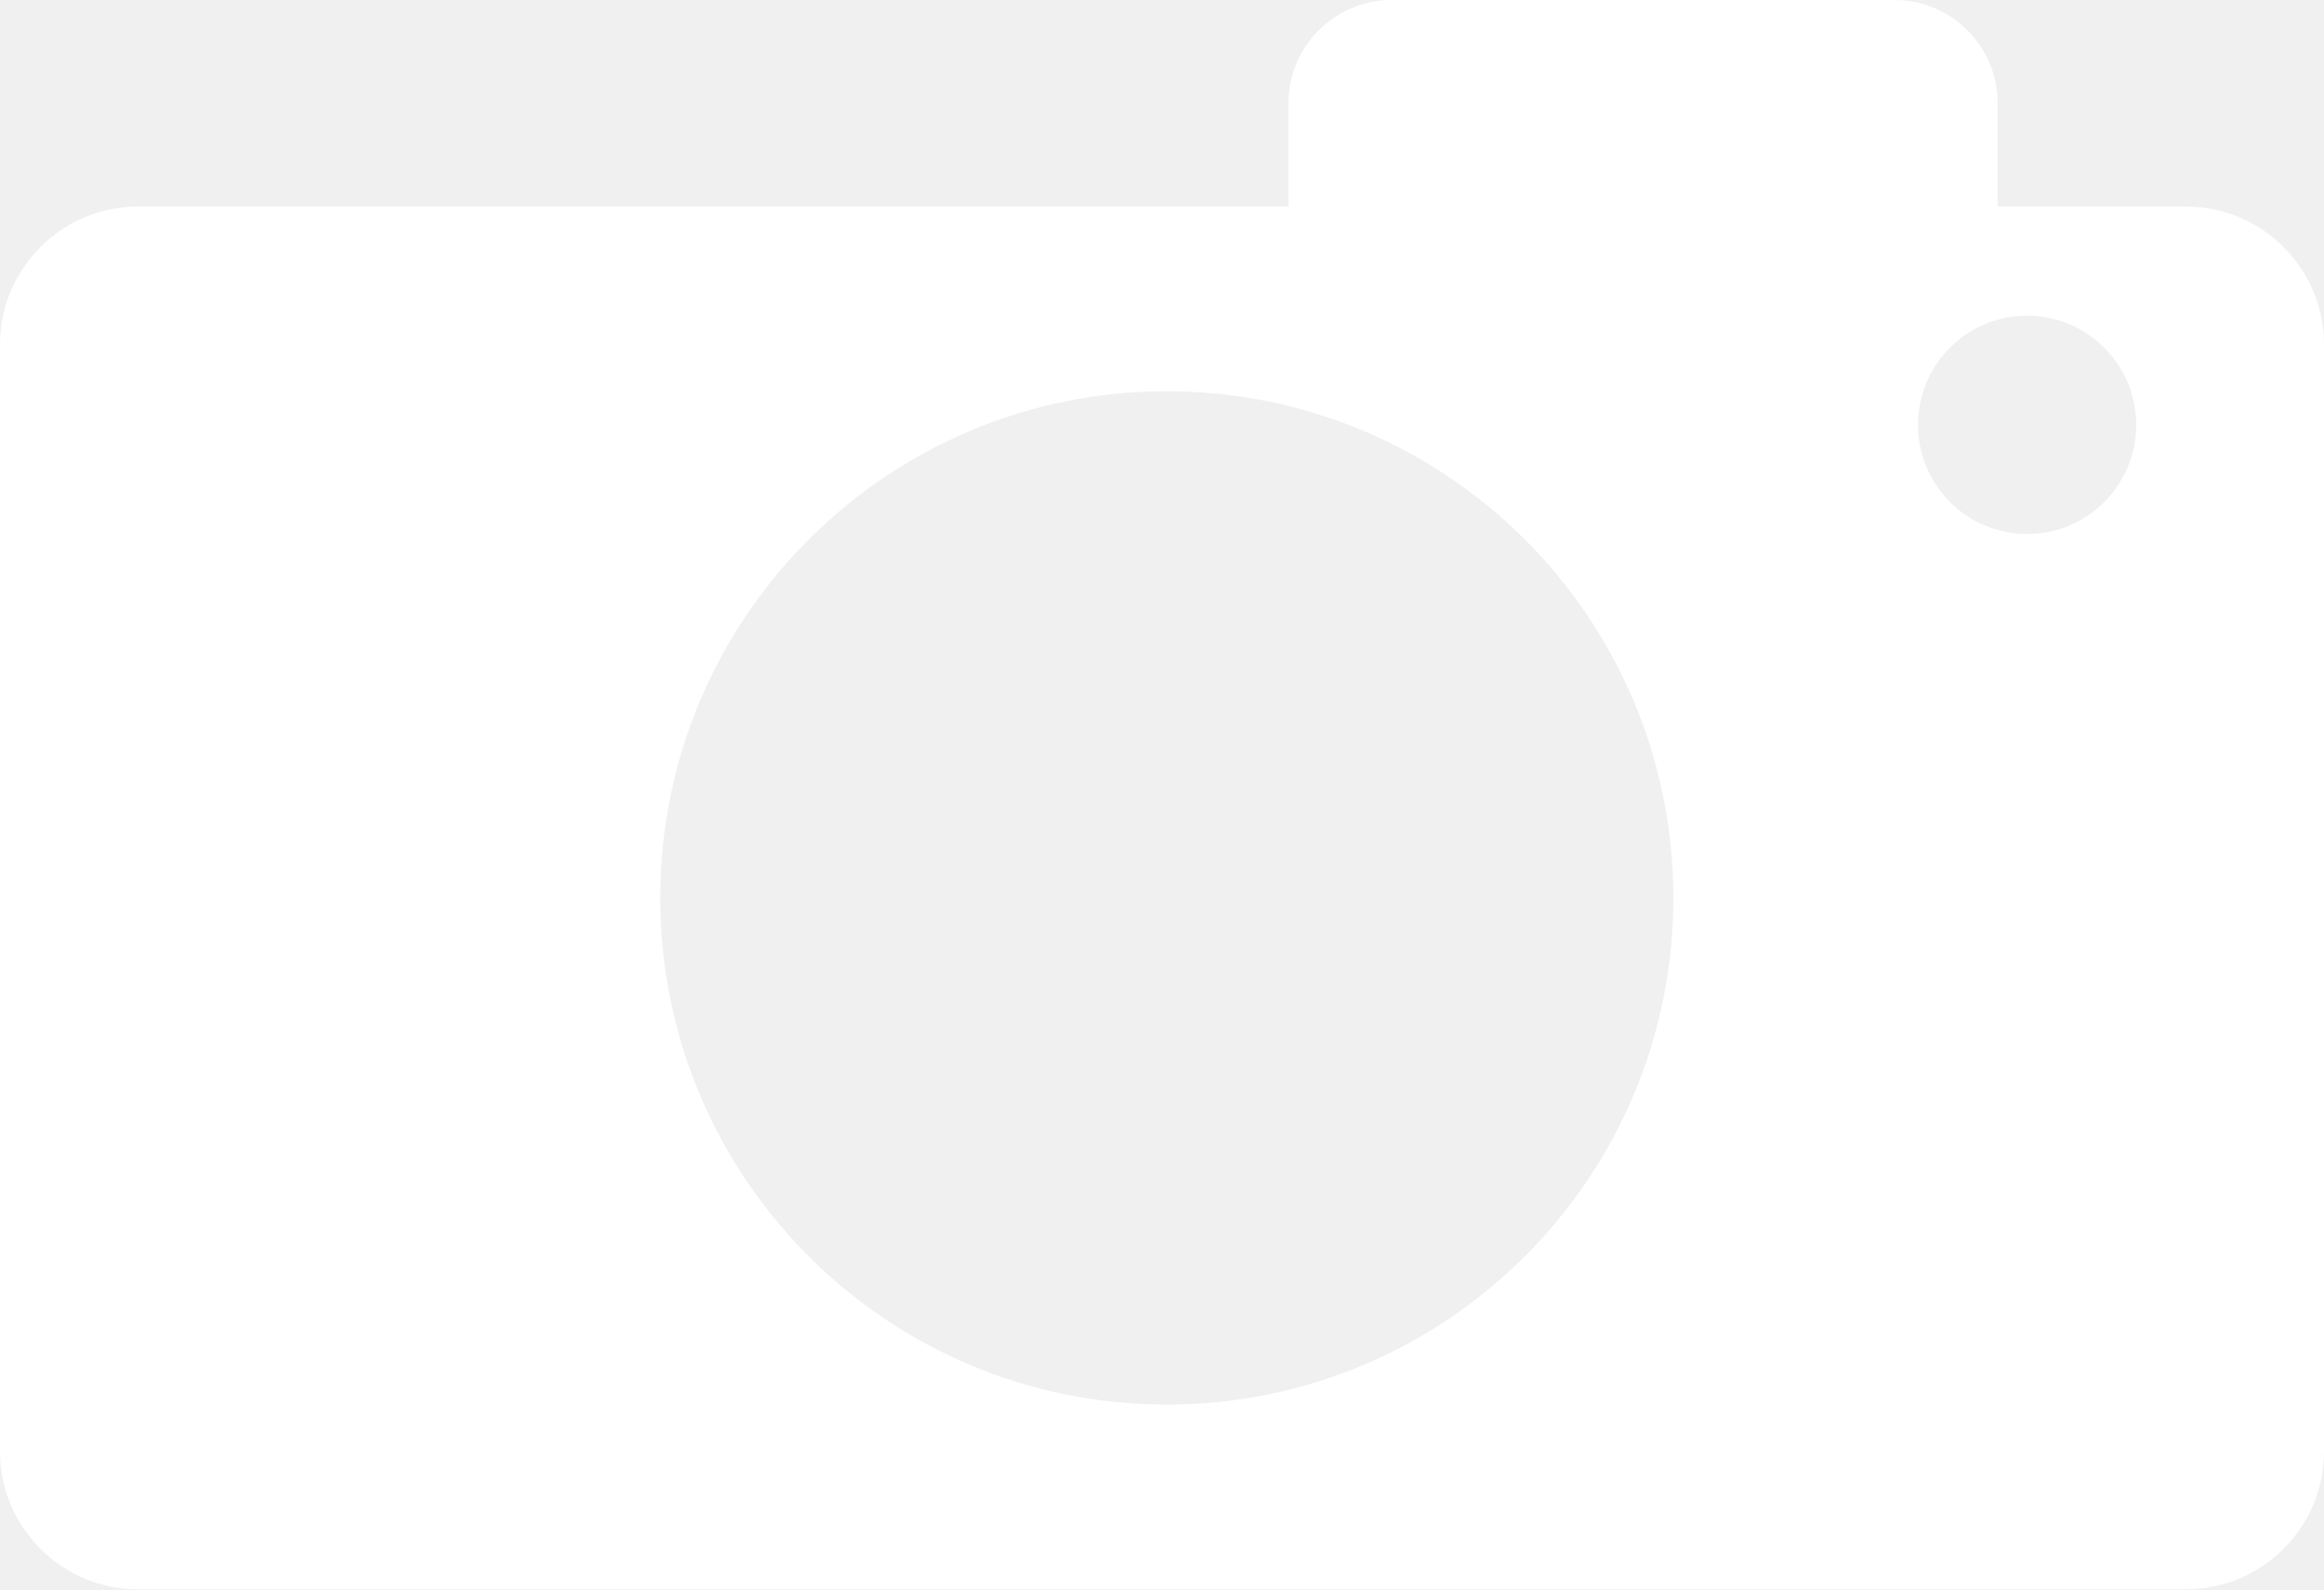
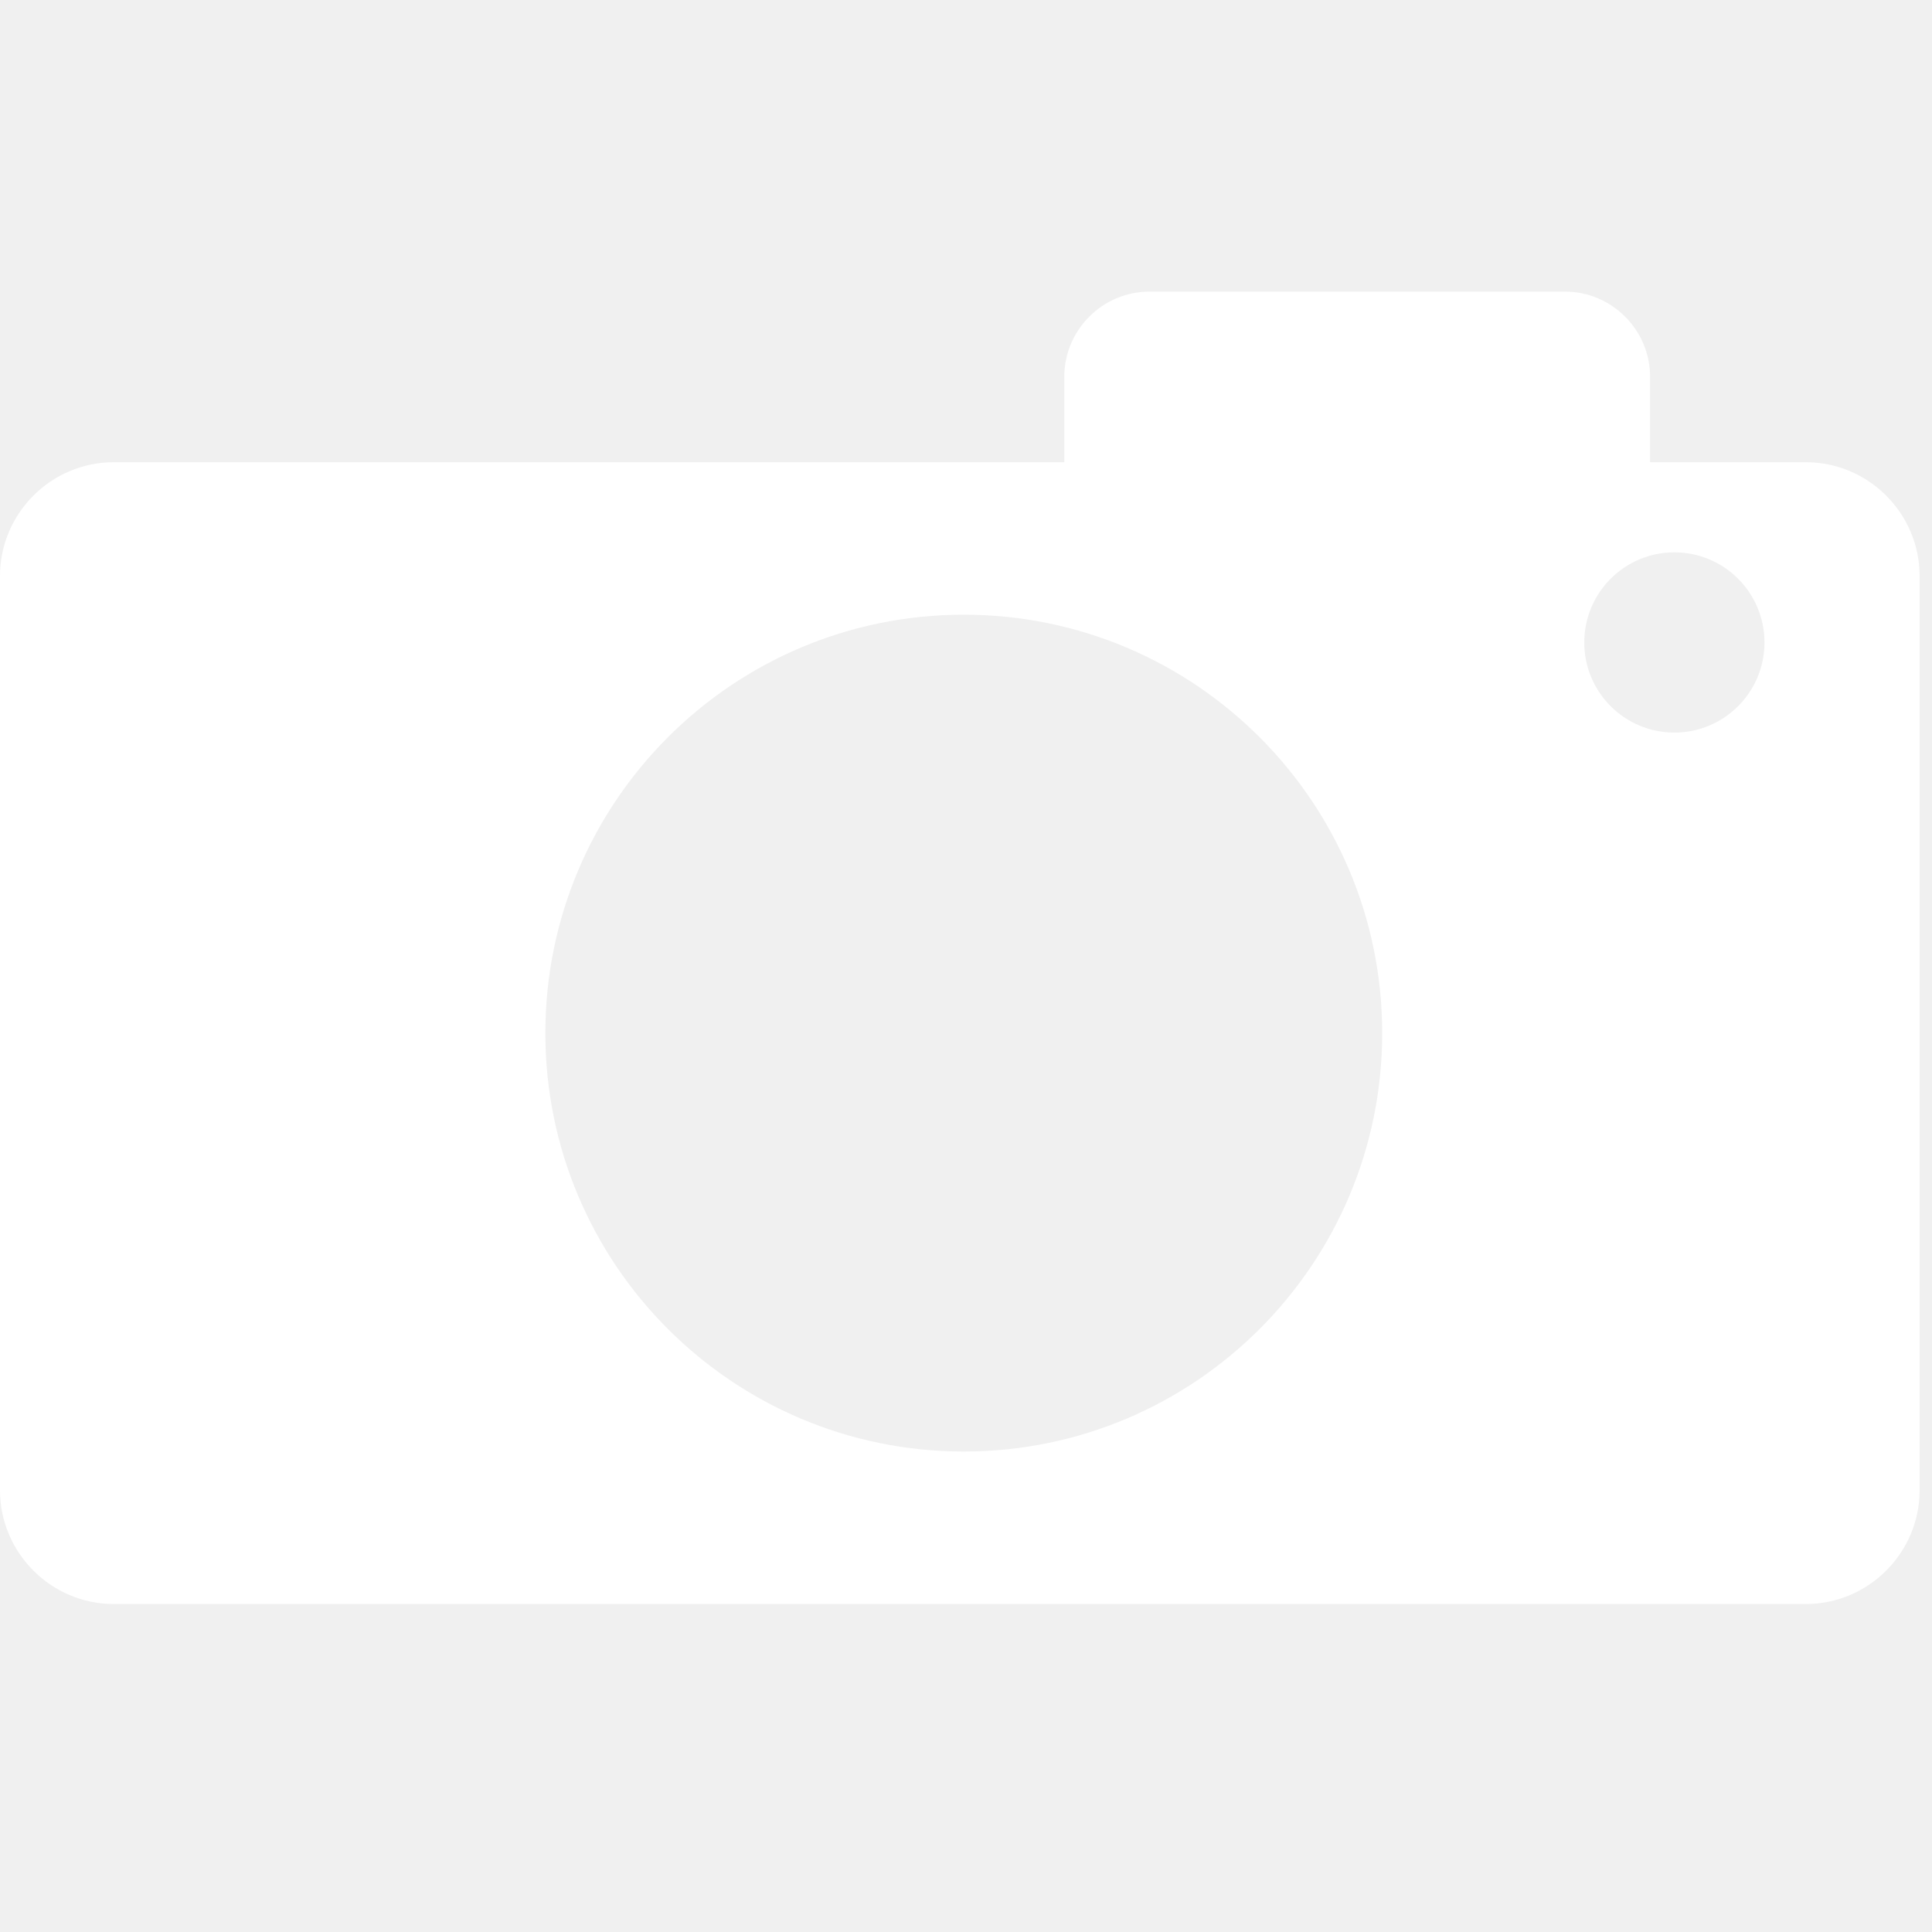
- <svg xmlns="http://www.w3.org/2000/svg" version="1.1" id="svg2" width="105.32" height="72.005" viewBox="0 0 105.32 72.005">
+ <svg xmlns="http://www.w3.org/2000/svg" version="1.1" id="svg2" width="106" height="106" viewBox="0 0 106 106">
  <defs id="defs6">
    <clipPath clipPathUnits="userSpaceOnUse" id="clipPath24">
      <path d="M 0,841.89 H 595.276 V 0 H 0 Z" id="path22" />
    </clipPath>
  </defs>
-   <g id="g10" transform="matrix(1.333333,0,0,-1.333333,-366.6308,746.0014)">
+   <g id="g10" transform="matrix(1.333333,0,0,-1.333333,-366.6308,762.0014)">
    <g id="g18">
      <g id="g20" clip-path="url(#clipPath24)">
        <g id="g30" transform="translate(343.8721,541.3561)">
          <path d="m 0,0 c -2.048,0 -3.708,1.66 -3.708,3.708 0,2.048 1.66,3.709 3.708,3.709 2.048,0 3.708,-1.661 3.708,-3.709 C 3.708,1.66 2.048,0 0,0 m -29.241,-29.584 c -9.509,0 -17.217,7.709 -17.217,17.217 0,9.509 7.708,17.218 17.217,17.218 9.509,0 17.218,-7.709 17.218,-17.218 0,-9.508 -7.709,-17.217 -17.218,-17.217 M 5.411,11.125 H -1 v 3.518 c 0,1.926 -1.575,3.502 -3.501,3.502 h -17.102 c -1.925,0 -3.501,-1.576 -3.501,-3.502 V 11.125 H -64.22 c -2.574,0 -4.679,-2.105 -4.679,-4.679 V -31.18 c 0,-2.573 2.105,-4.679 4.679,-4.679 H 5.411 c 2.573,0 4.68,2.106 4.68,4.679 V 6.446 c 0,2.574 -2.107,4.679 -4.68,4.679" style="fill:#ffffff;fill-opacity:1;fill-rule:nonzero;stroke:none" id="path32" />
        </g>
      </g>
    </g>
  </g>
</svg>
